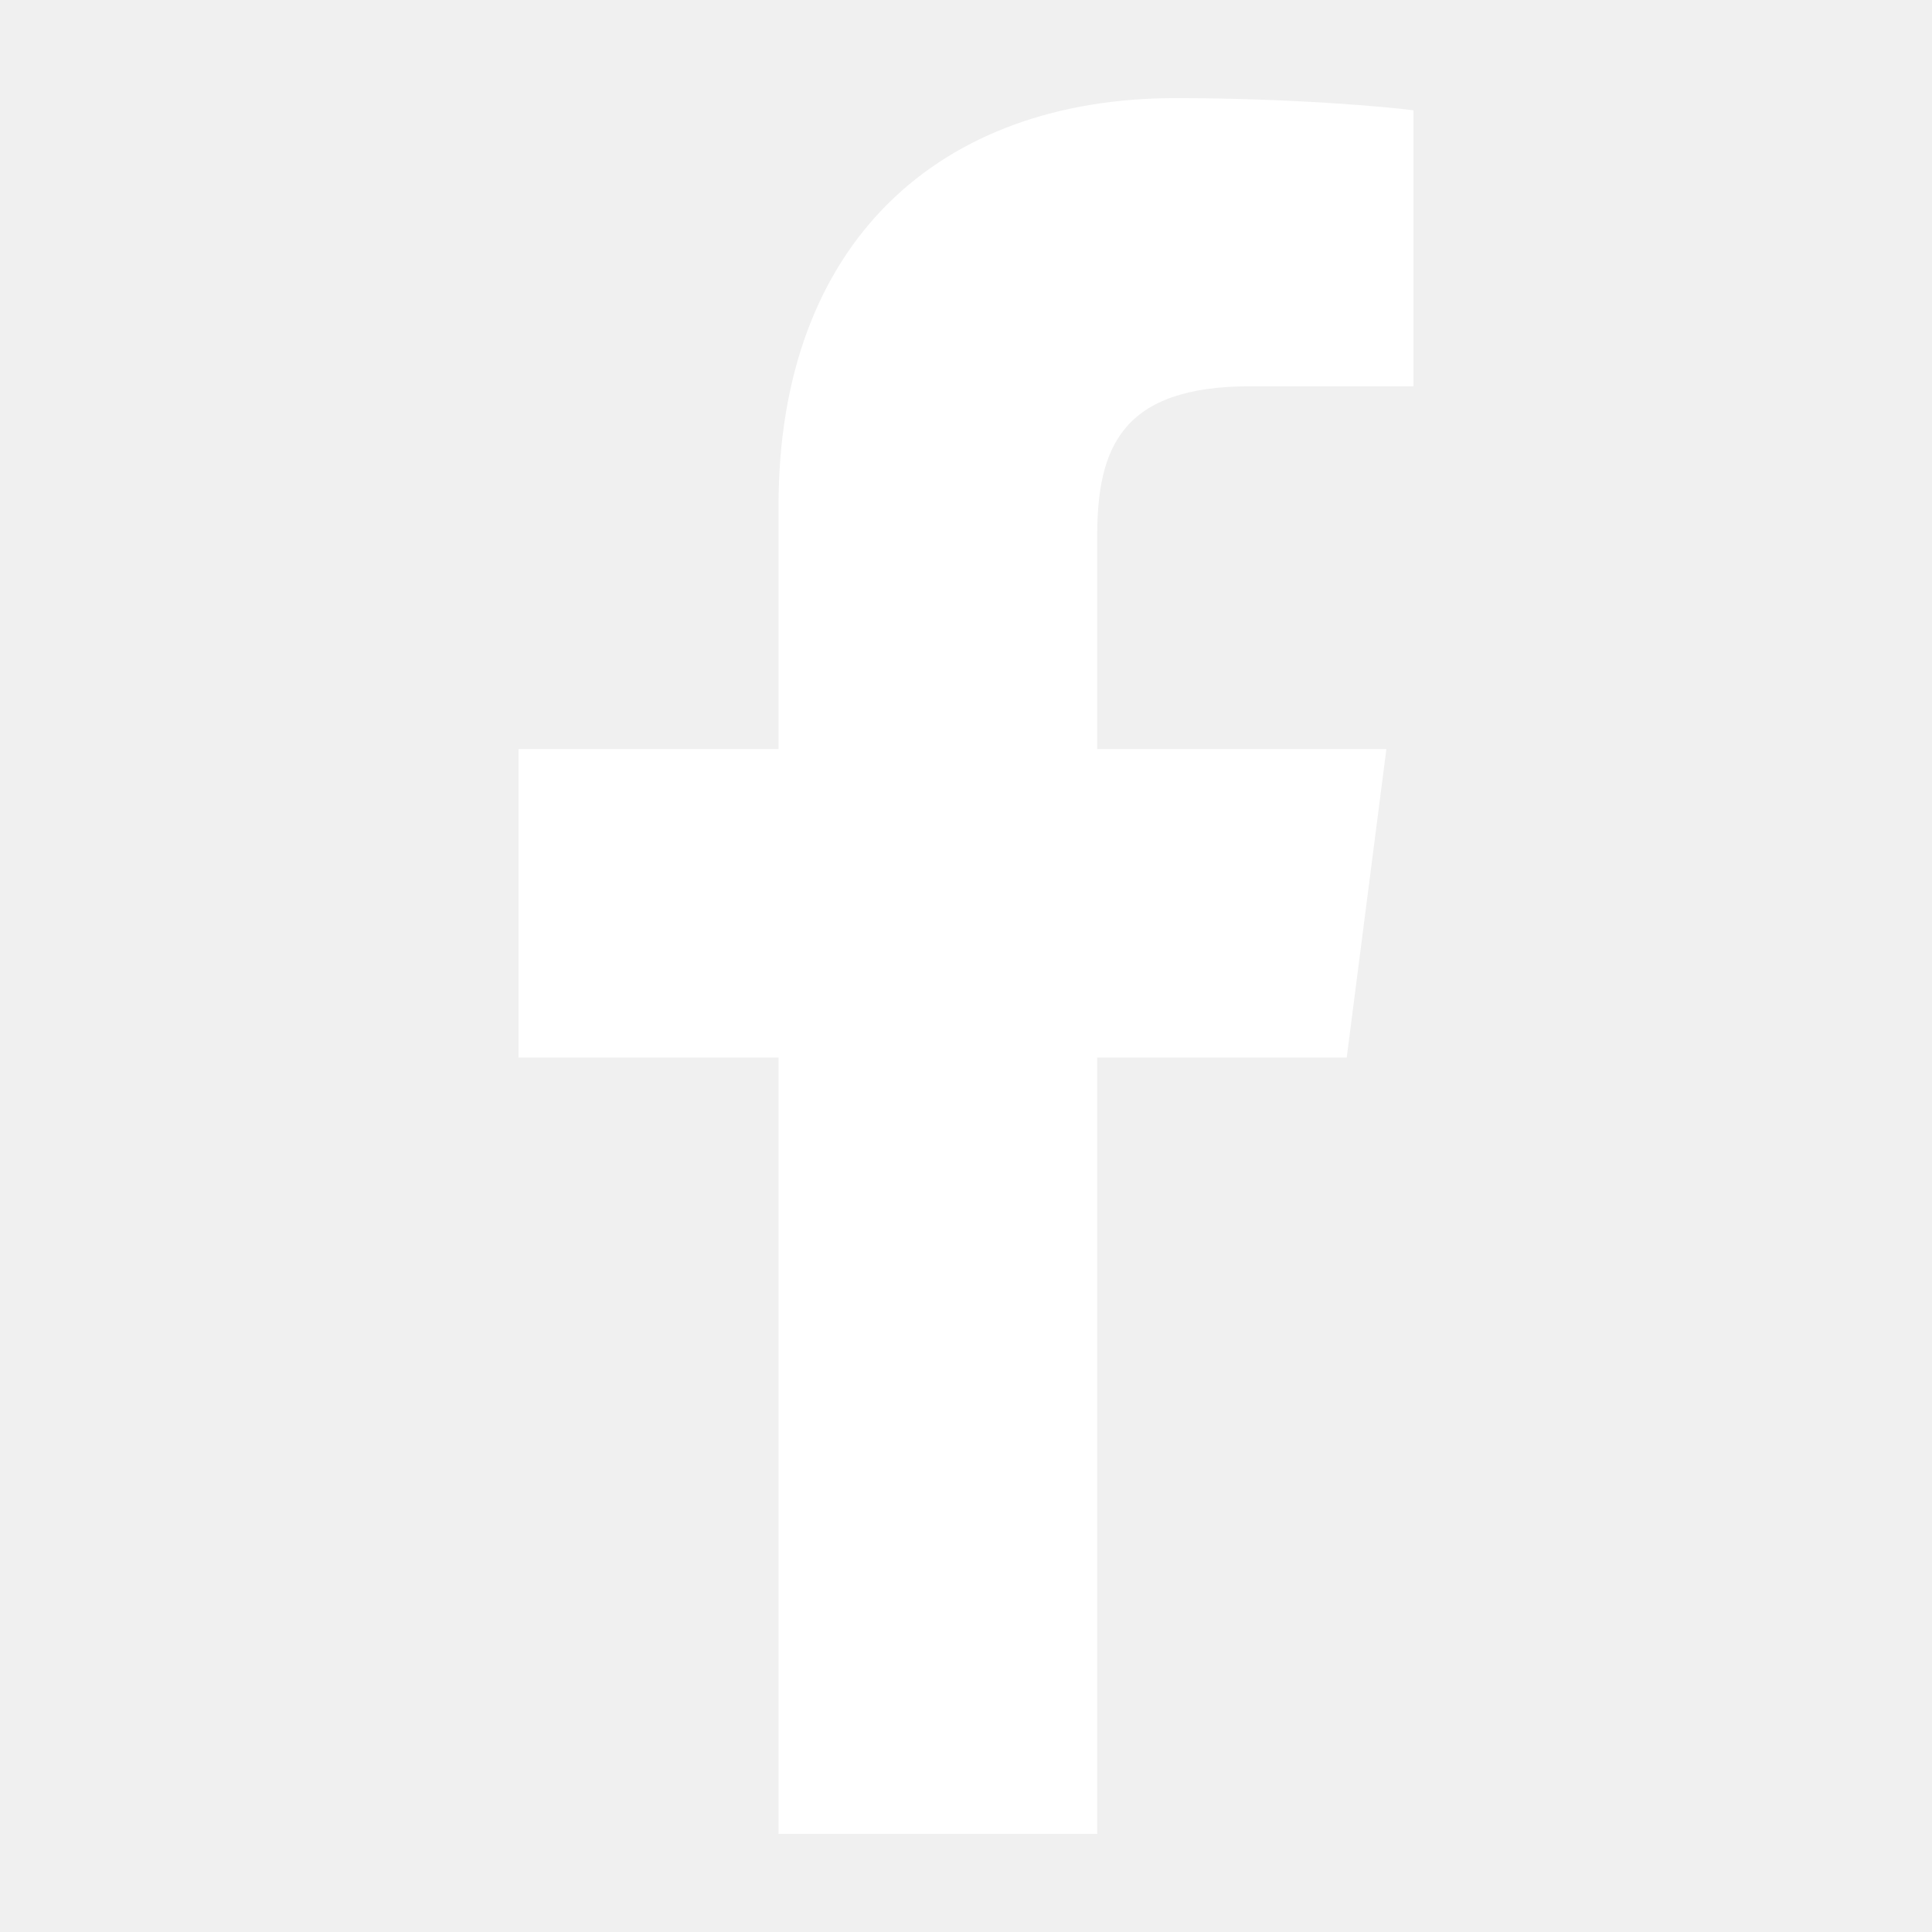
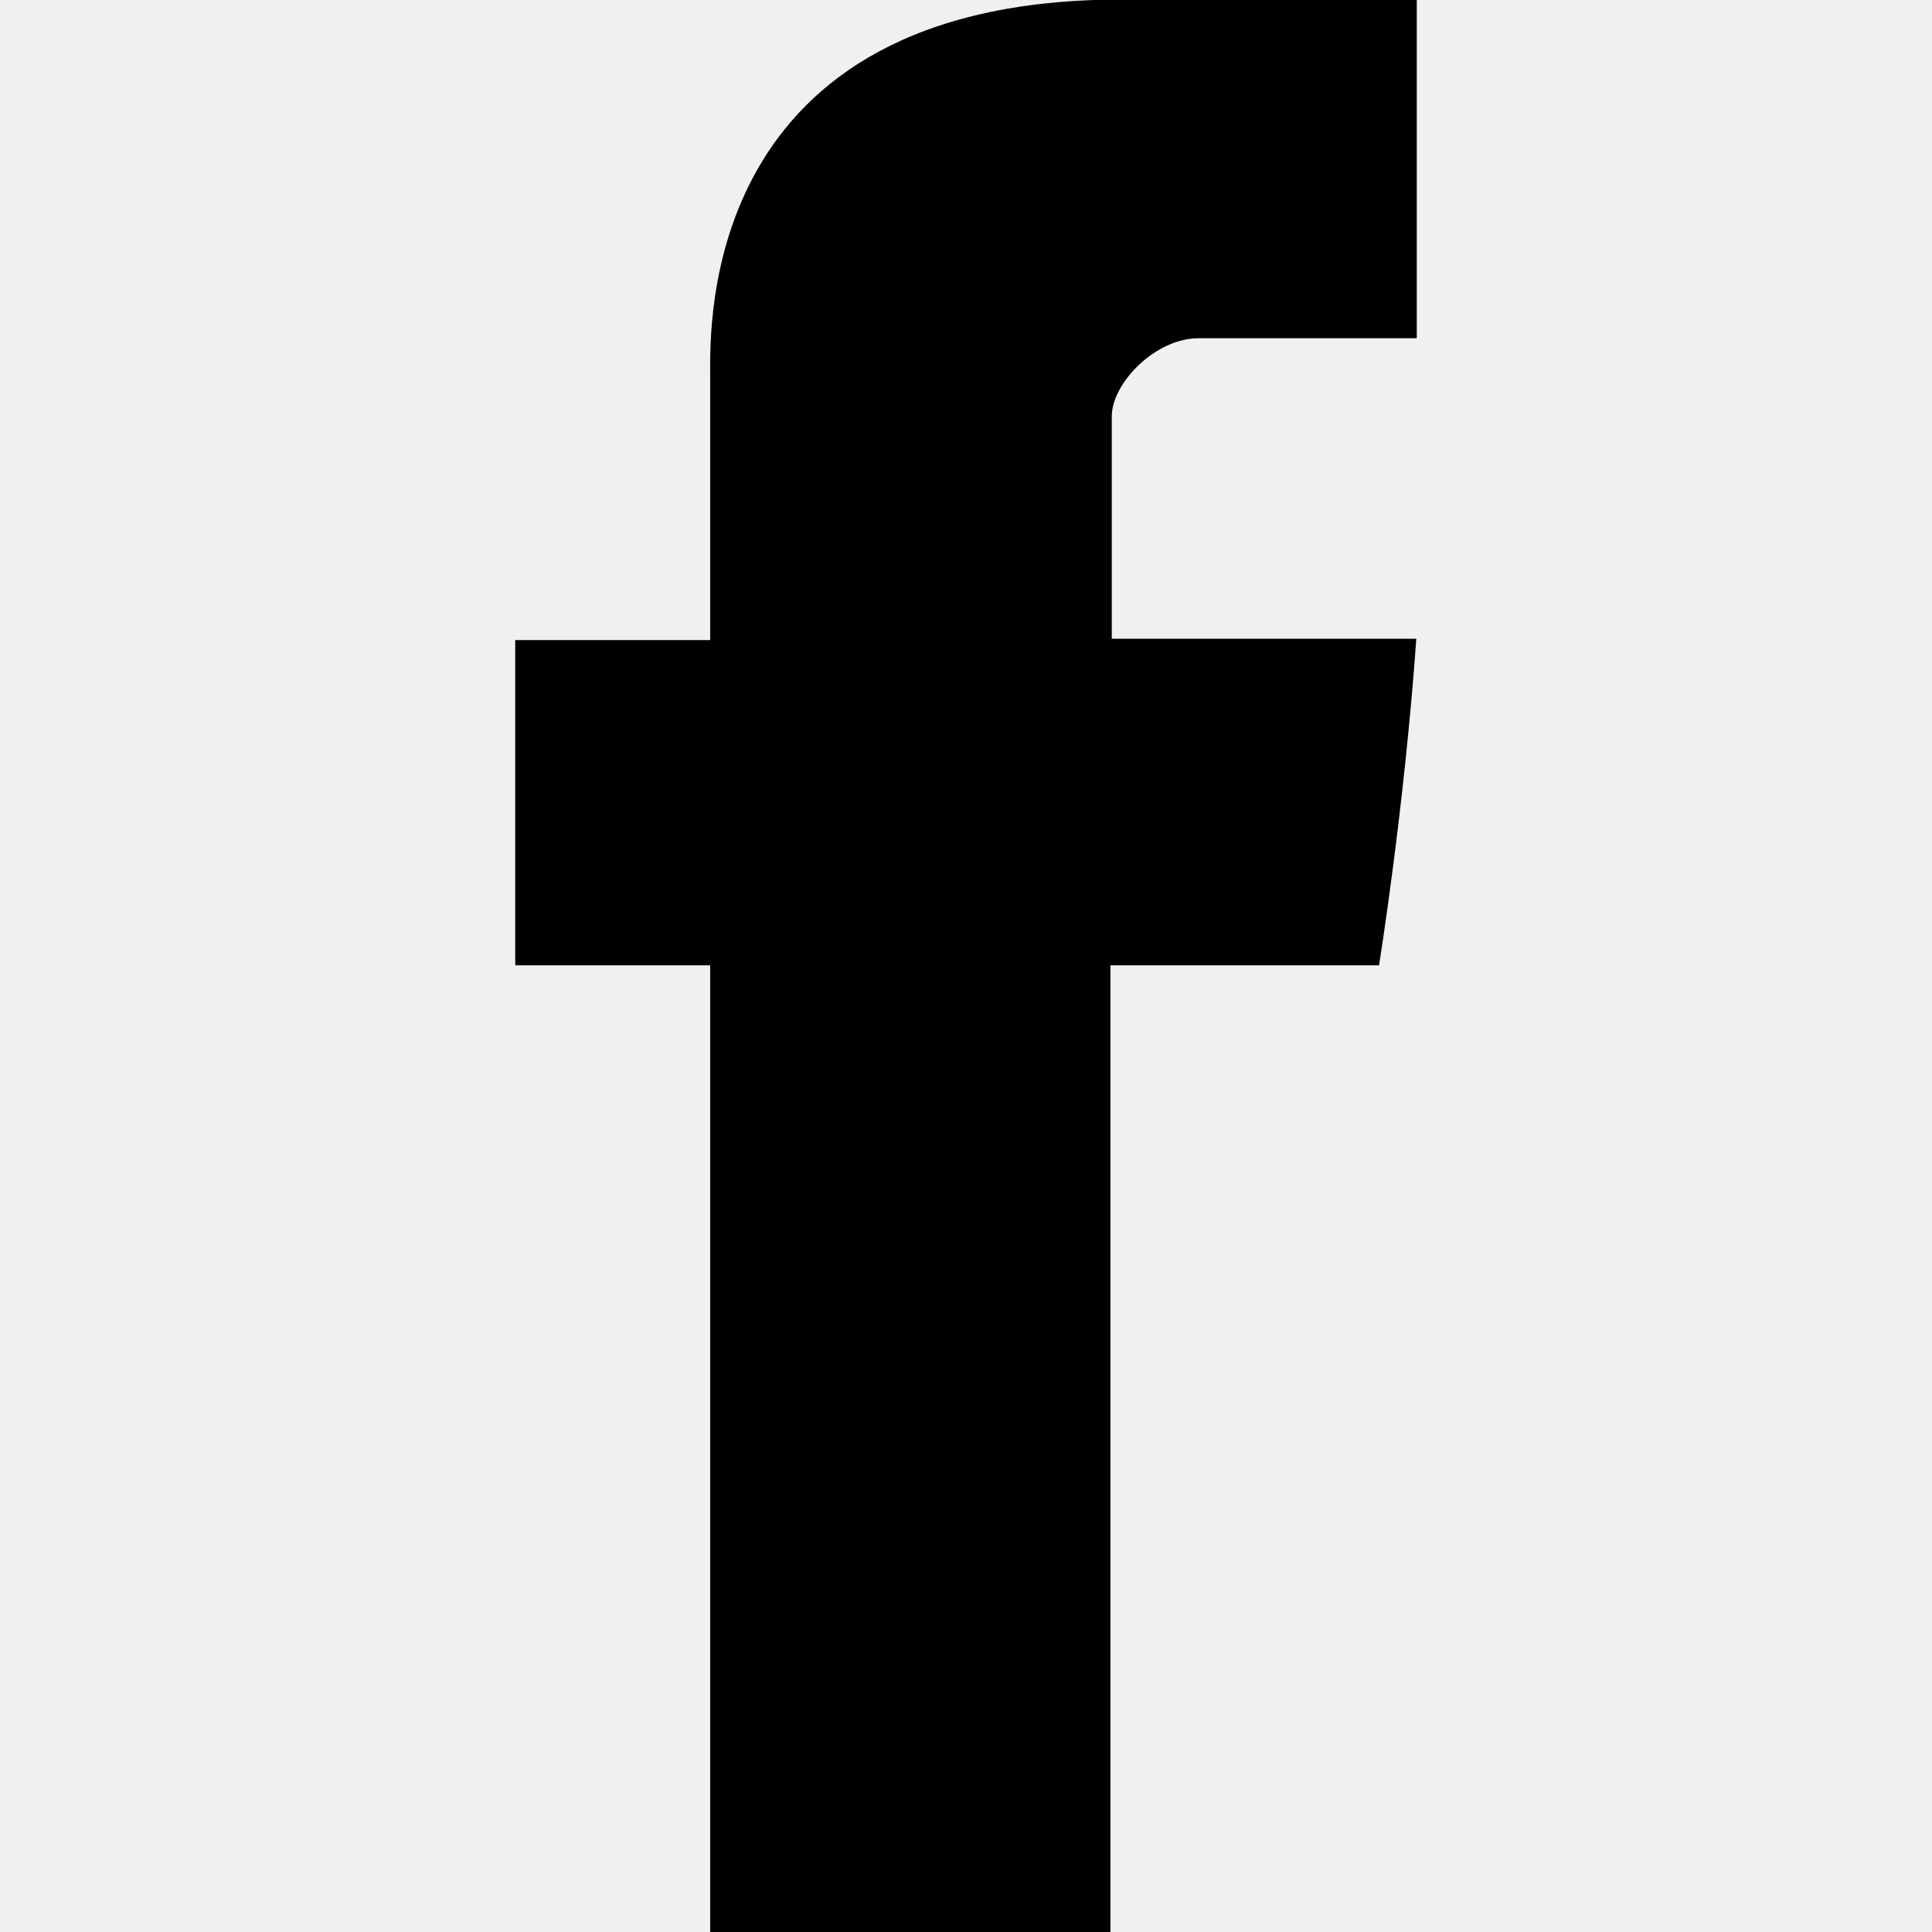
- <svg xmlns="http://www.w3.org/2000/svg" viewBox="0 0 512 512" xml:space="preserve" enable-background="new 0 0 512 512">
-   <path d="M331.289 102.369h43.305V29.235c-7.459-.988-33.154-3.234-63.07-3.234-62.441 0-105.207 38.094-105.207 108.081v64.419h-68.91v81.758h68.91v205.74h84.453v-205.74h66.125l10.512-81.758H290.77v-56.334c0-23.627 6.558-39.798 40.519-39.798z" fill="#ffffff" class="fill-2a5297" />
+ <svg xmlns="http://www.w3.org/2000/svg" id="Capa_1" style="enable-background:new 0 0 430.1 430.1;" version="1.1" viewBox="0 0 430.1 430.1" xml:space="preserve">
+   <g>
+     <g>
+       <path d="M158.1,83.3c0,10.8,0,59.2,0,59.2h-43.4v72.4h43.4v215.2h89.1V214.9H307c0,0,5.6-34.7,8.3-72.7     c-7.8,0-67.8,0-67.8,0s0-42.1,0-49.5c0-7.4,9.7-17.4,19.3-17.4c9.6,0,29.8,0,48.6,0c0-9.9,0-43.9,0-75.4c-25,0-53.5,0-66,0     C155.9,0,158.1,72.5,158.1,83.3z" id="Facebook" />
+     </g>
+   </g>
</svg>
